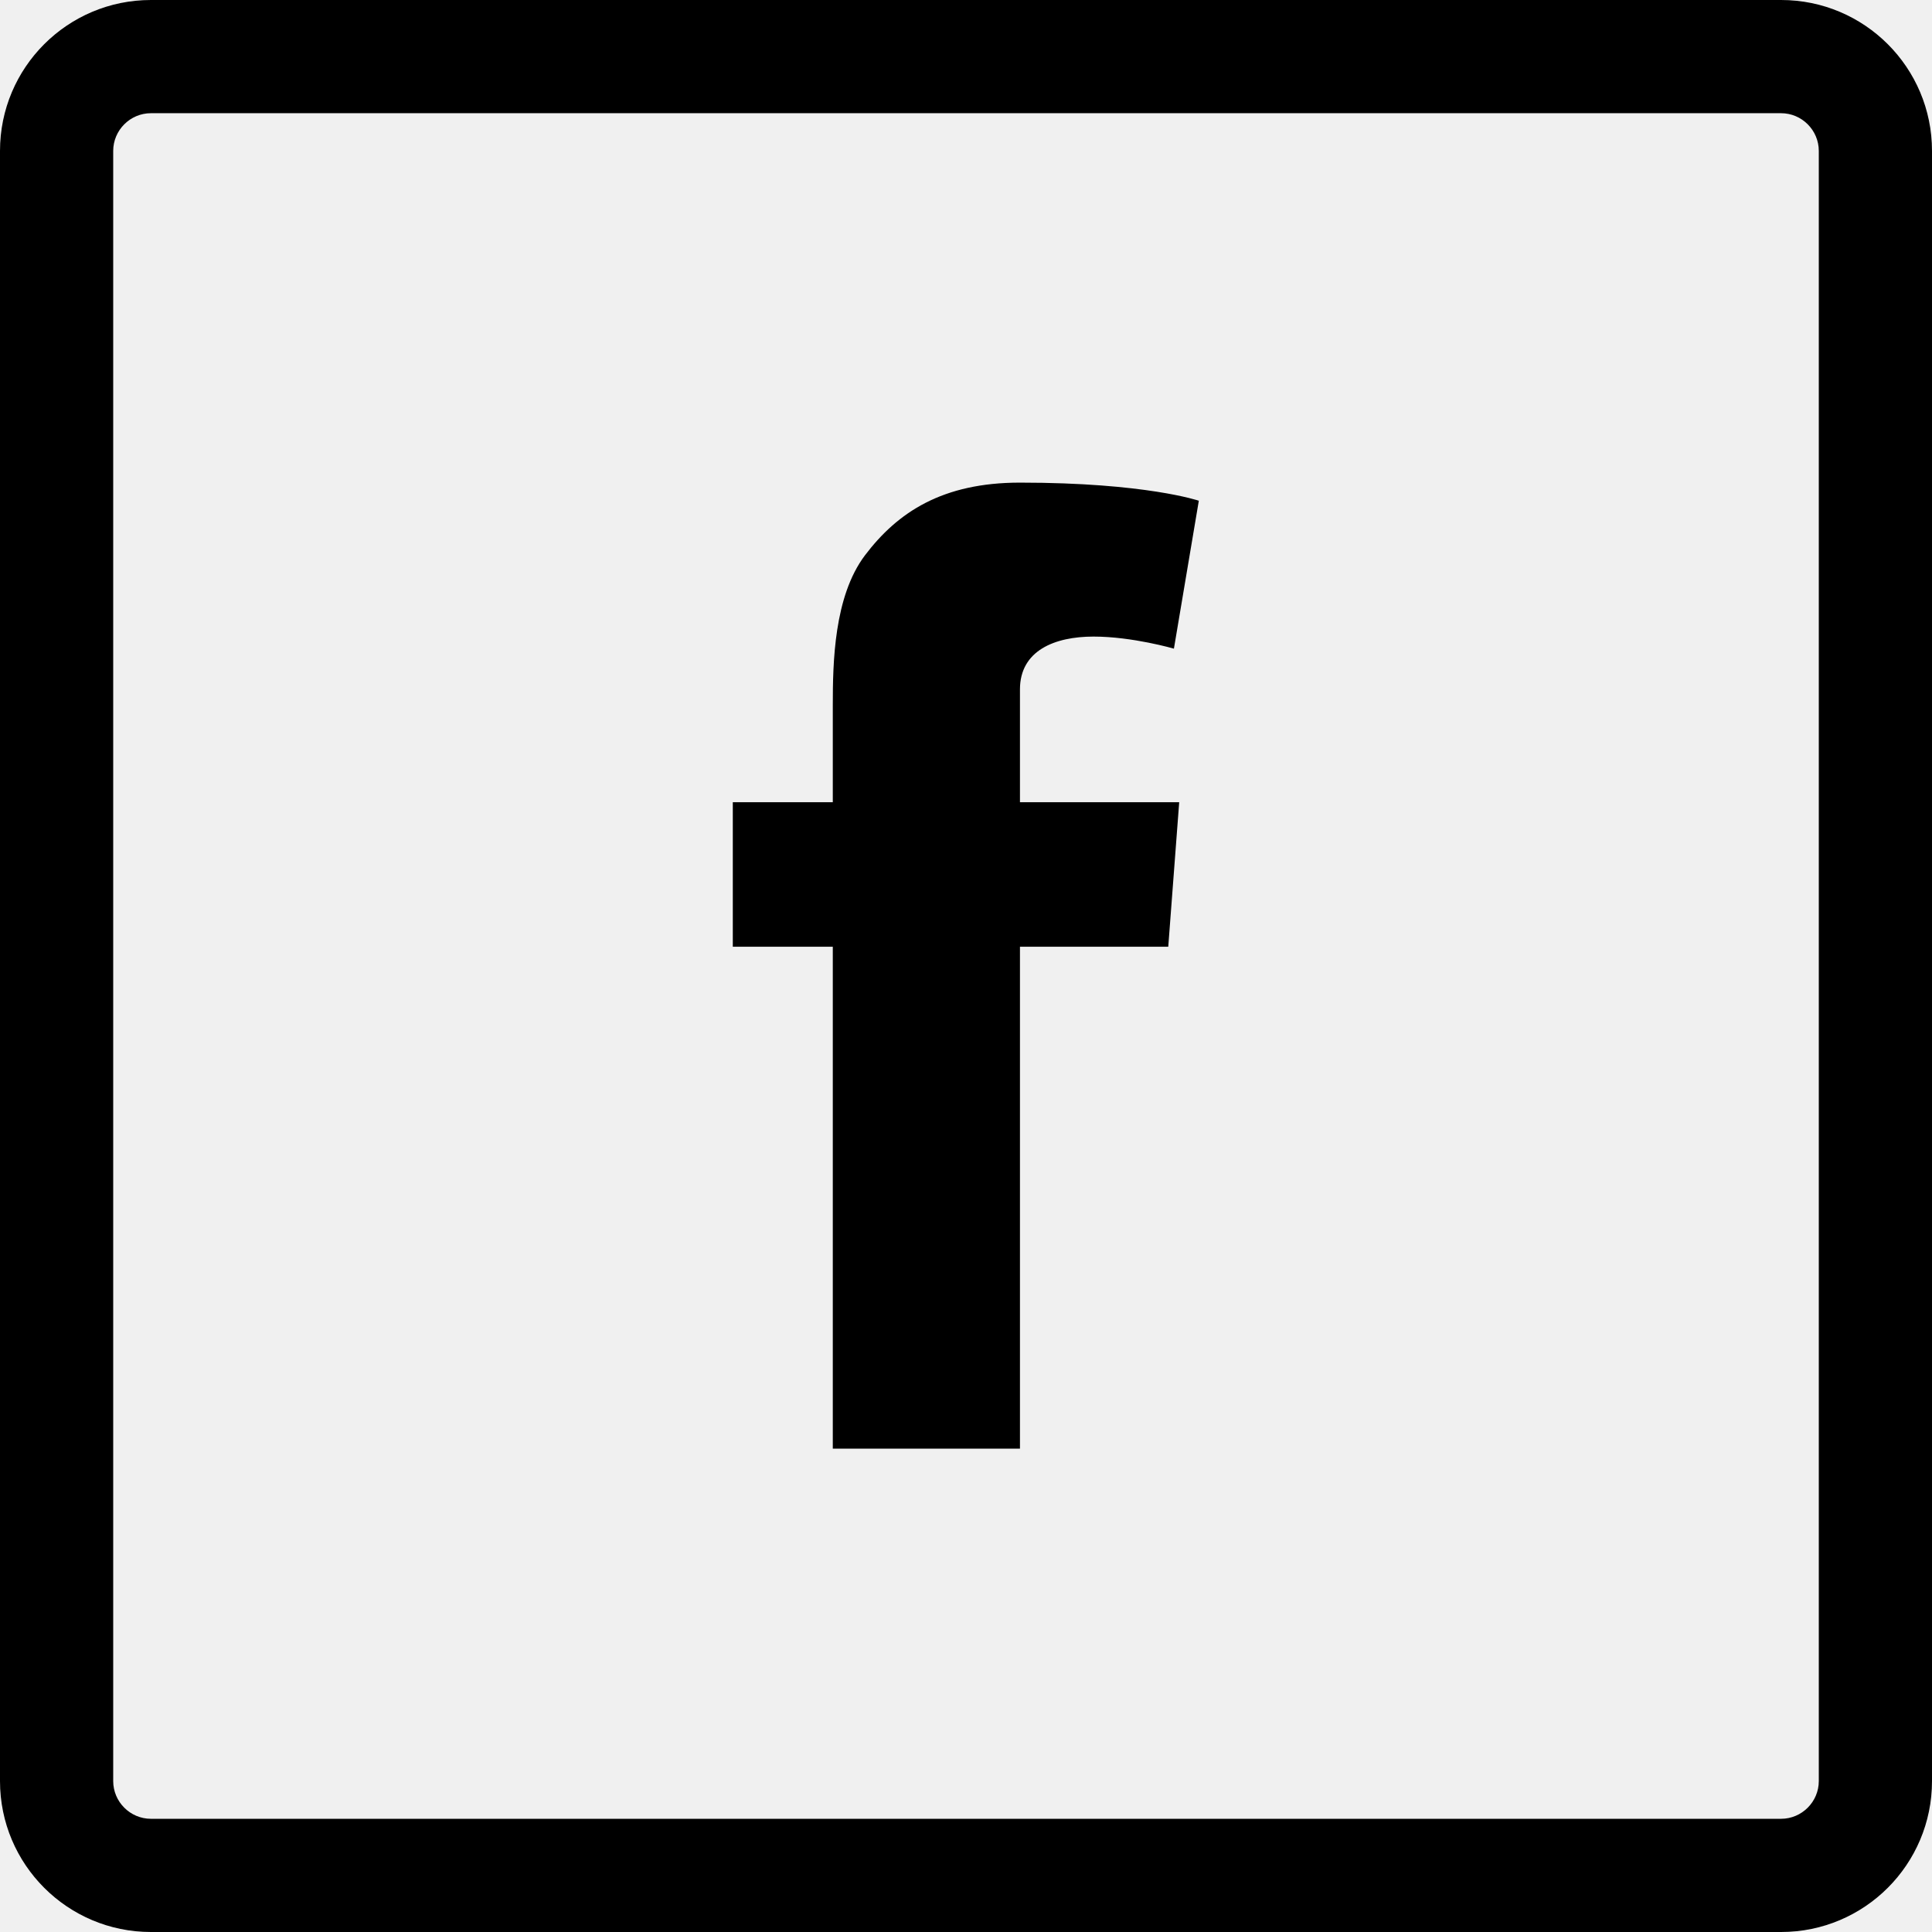
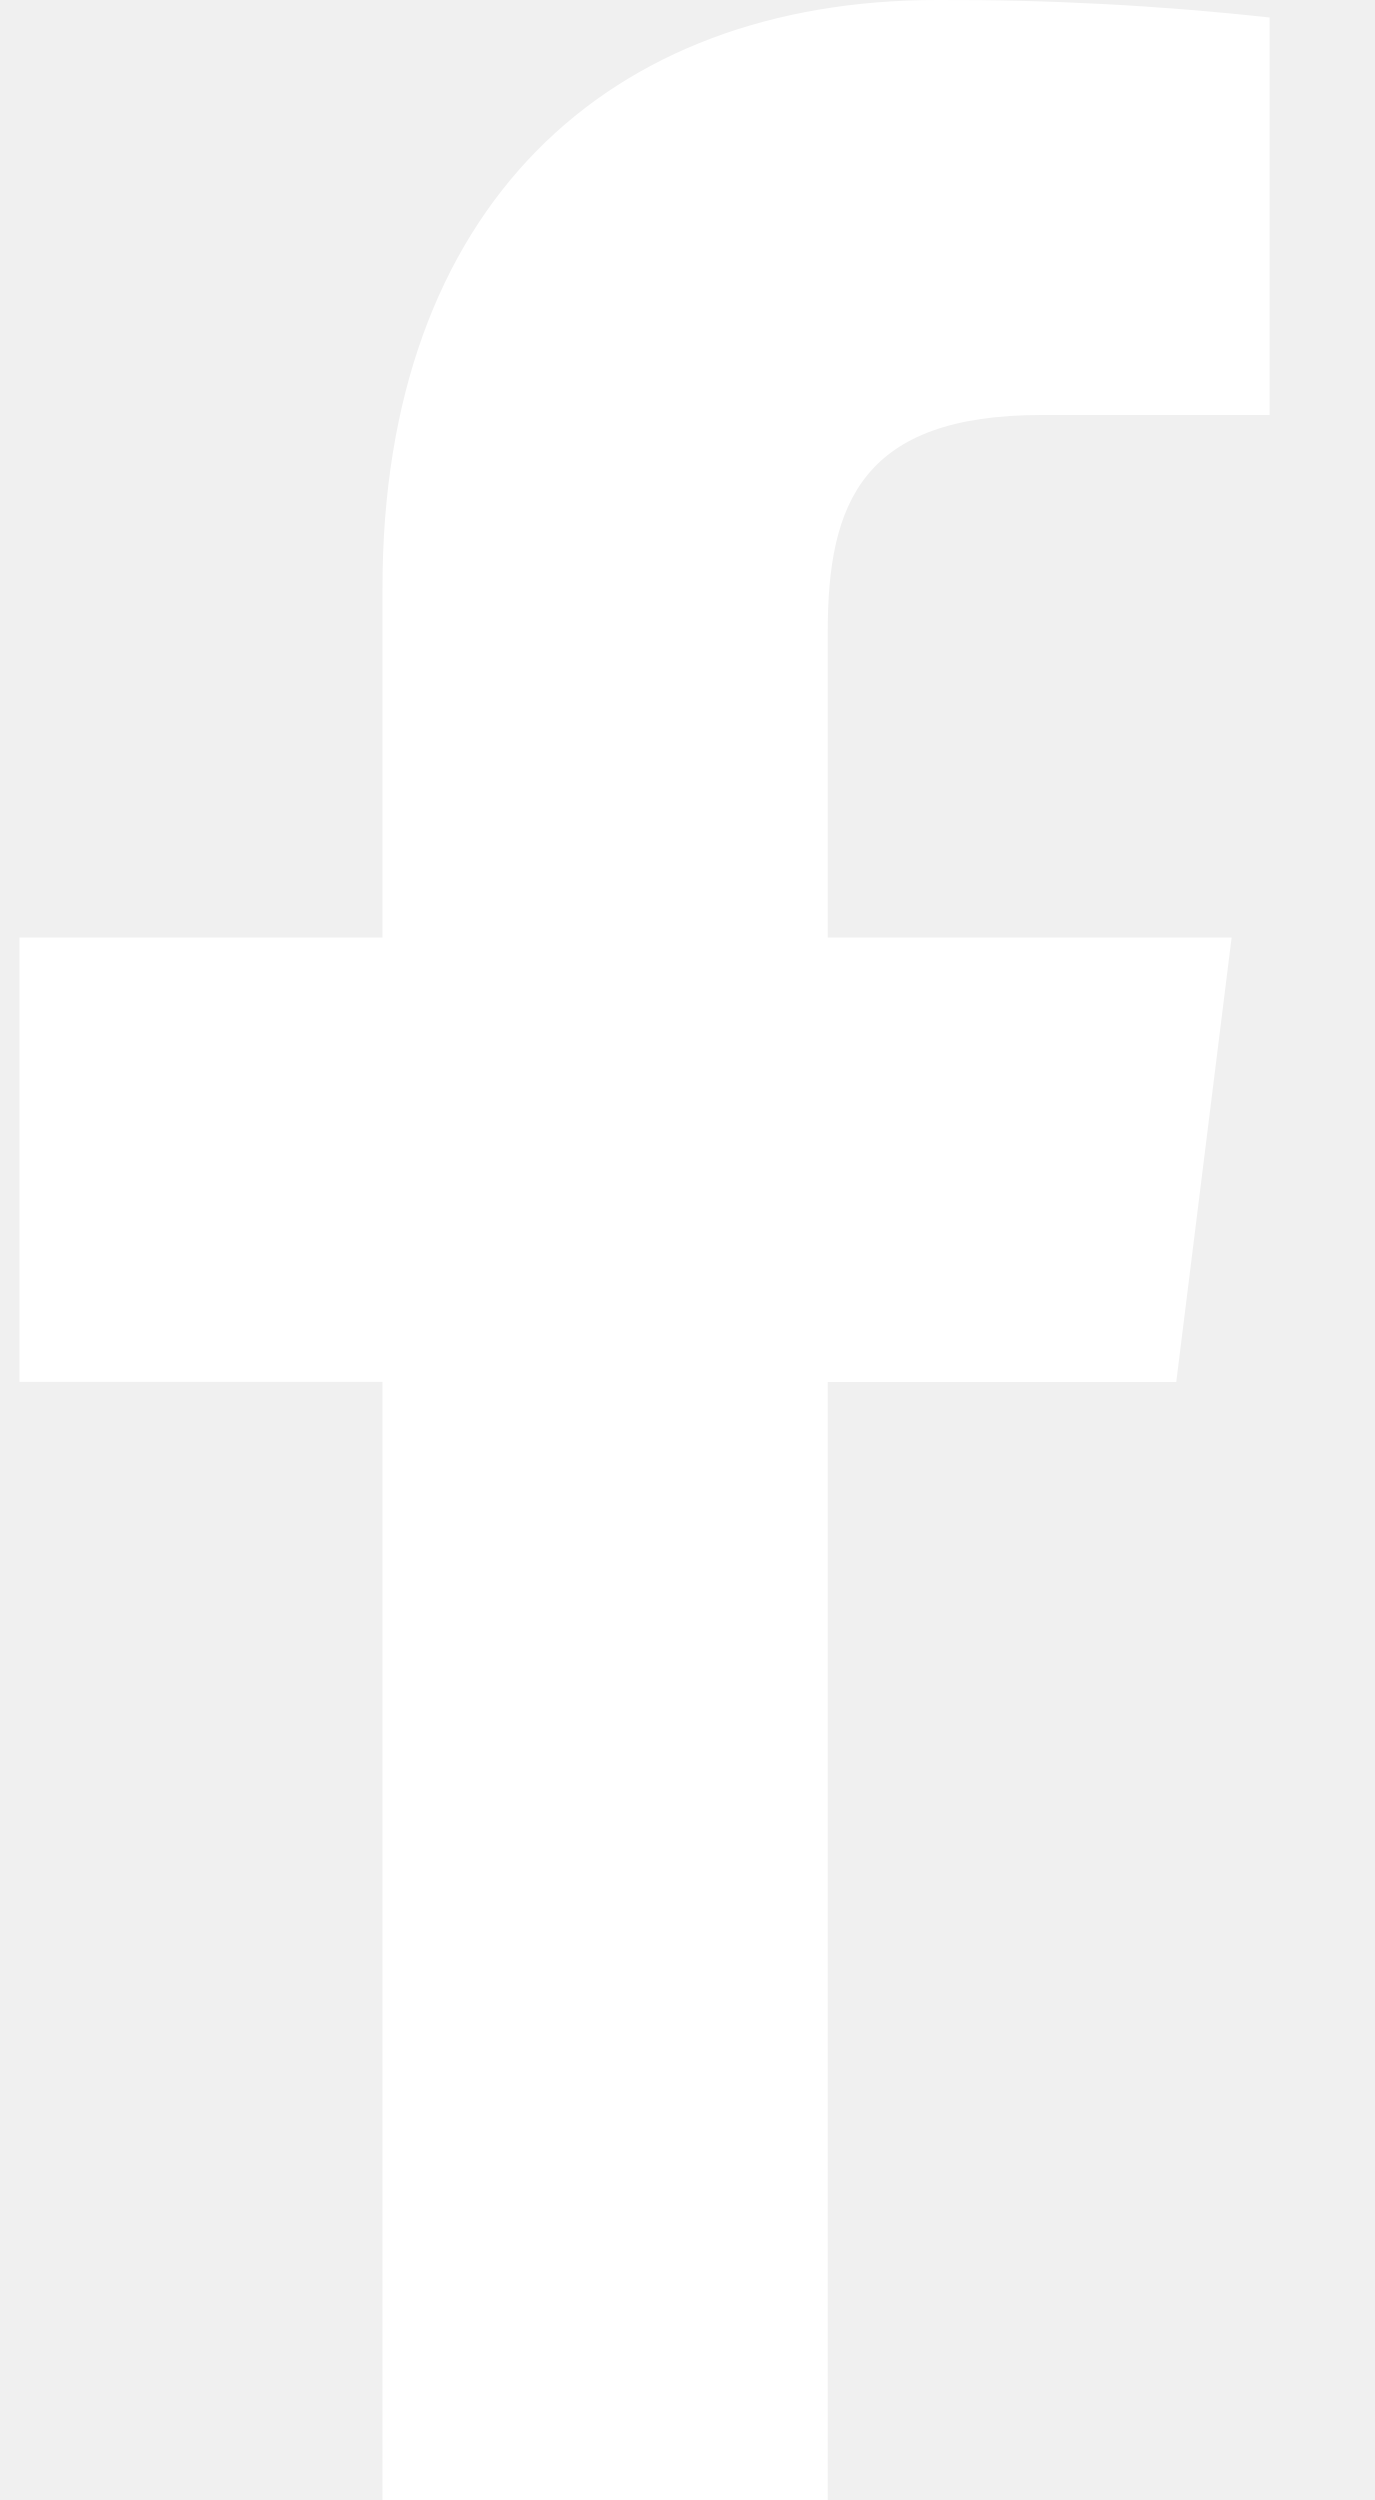
- <svg xmlns="http://www.w3.org/2000/svg" fill="#000000" height="800px" width="800px" version="1.1" id="Layer_1" viewBox="-143 145 512 512" xml:space="preserve">
-   <g>
-     <path d="M329,145h-432c-22.1,0-40,17.9-40,40v432c0,22.1,17.9,40,40,40h432c22.1,0,40-17.9,40-40V185C369,162.9,351.1,145,329,145z    M339,617c0,5.5-4.5,10-10,10h-432c-5.5,0-10-4.5-10-10V185c0-5.5,4.5-10,10-10h432c5.5,0,10,4.5,10,10V617z" />
-     <path d="M146.8,313.7c10.3,0,21.3,3.2,21.3,3.2l6.6-39.2c0,0-14-4.8-47.4-4.8c-20.5,0-32.4,7.8-41.1,19.3   c-8.2,10.9-8.5,28.4-8.5,39.7v25.7H51.2v38.3h26.5v133h49.6v-133h39.3l2.9-38.3h-42.2v-29.9C127.3,317.4,136.5,313.7,146.8,313.7z" />
-   </g>
+ <svg xmlns="http://www.w3.org/2000/svg" width="11" height="20" fill="none">
+   <path fill="#fff" d="M8.33 3.32h1.827V.14A23.576 23.576 0 0 0 7.497 0C4.864 0 3.06 1.656 3.06 4.7v2.8H.156v3.555H3.06V20h3.562v-8.944H9.41L9.853 7.5H6.622V5.05c0-1.027.277-1.73 1.709-1.73Z" />
</svg>
